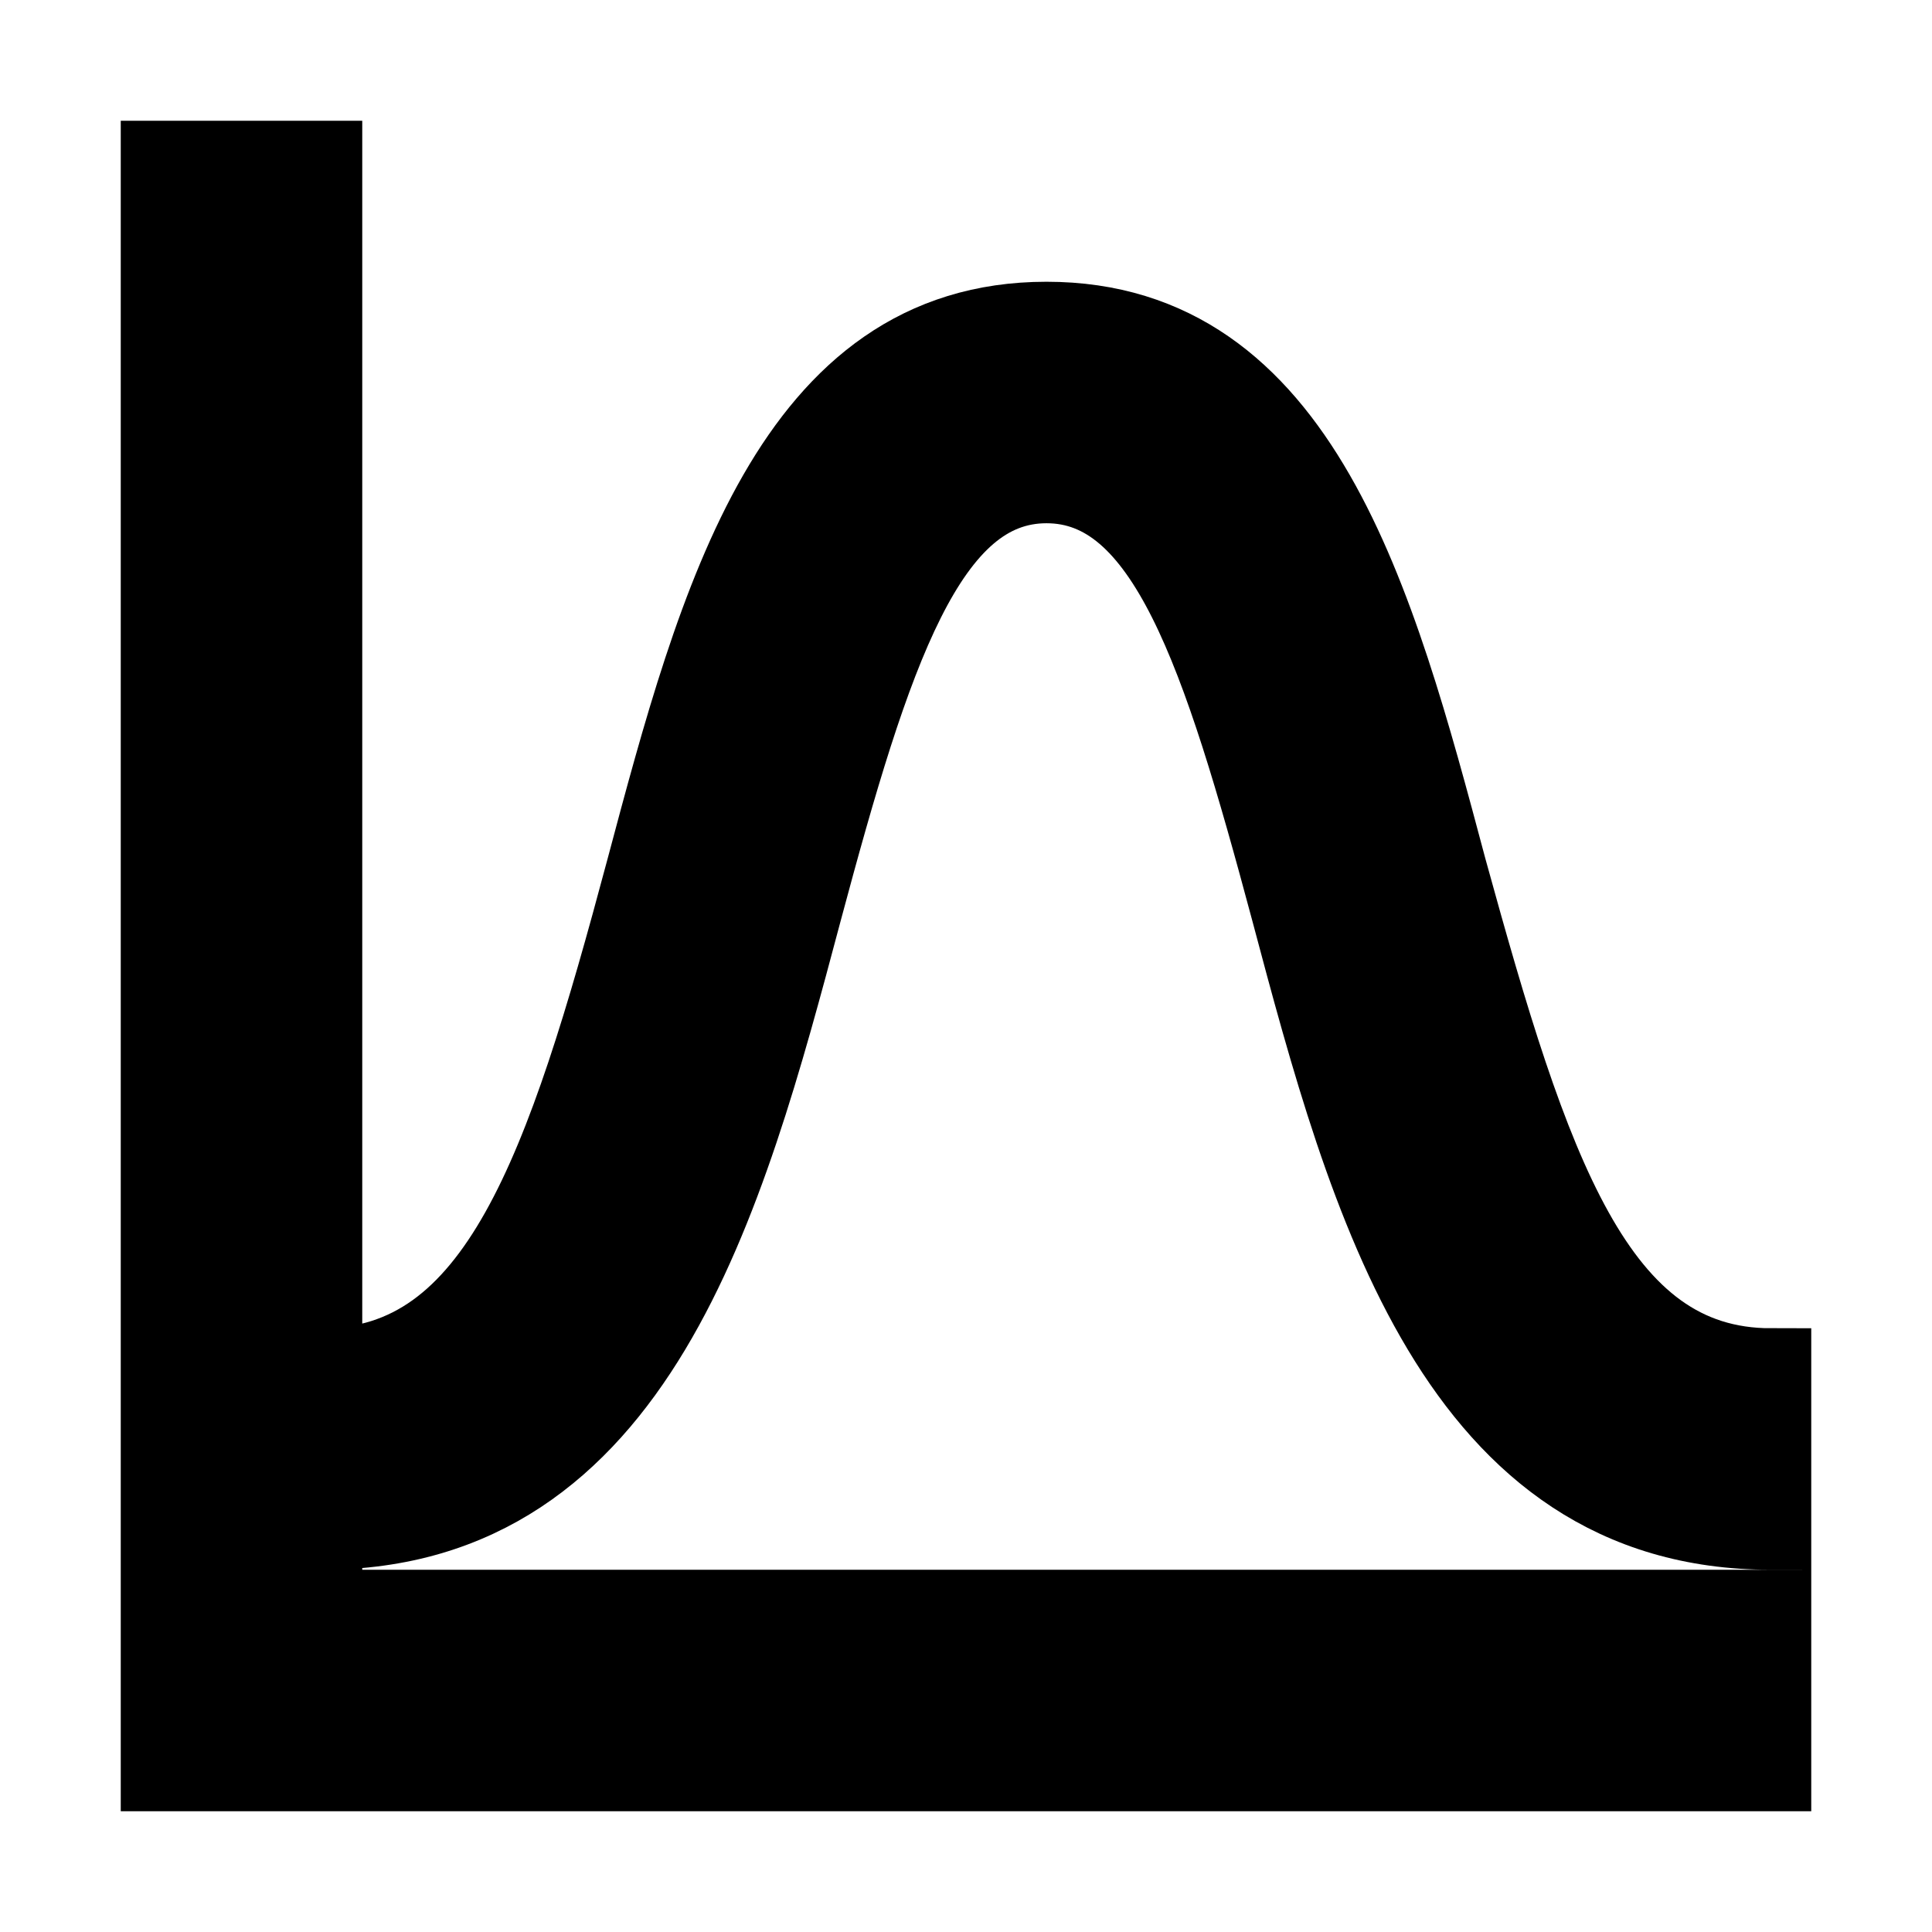
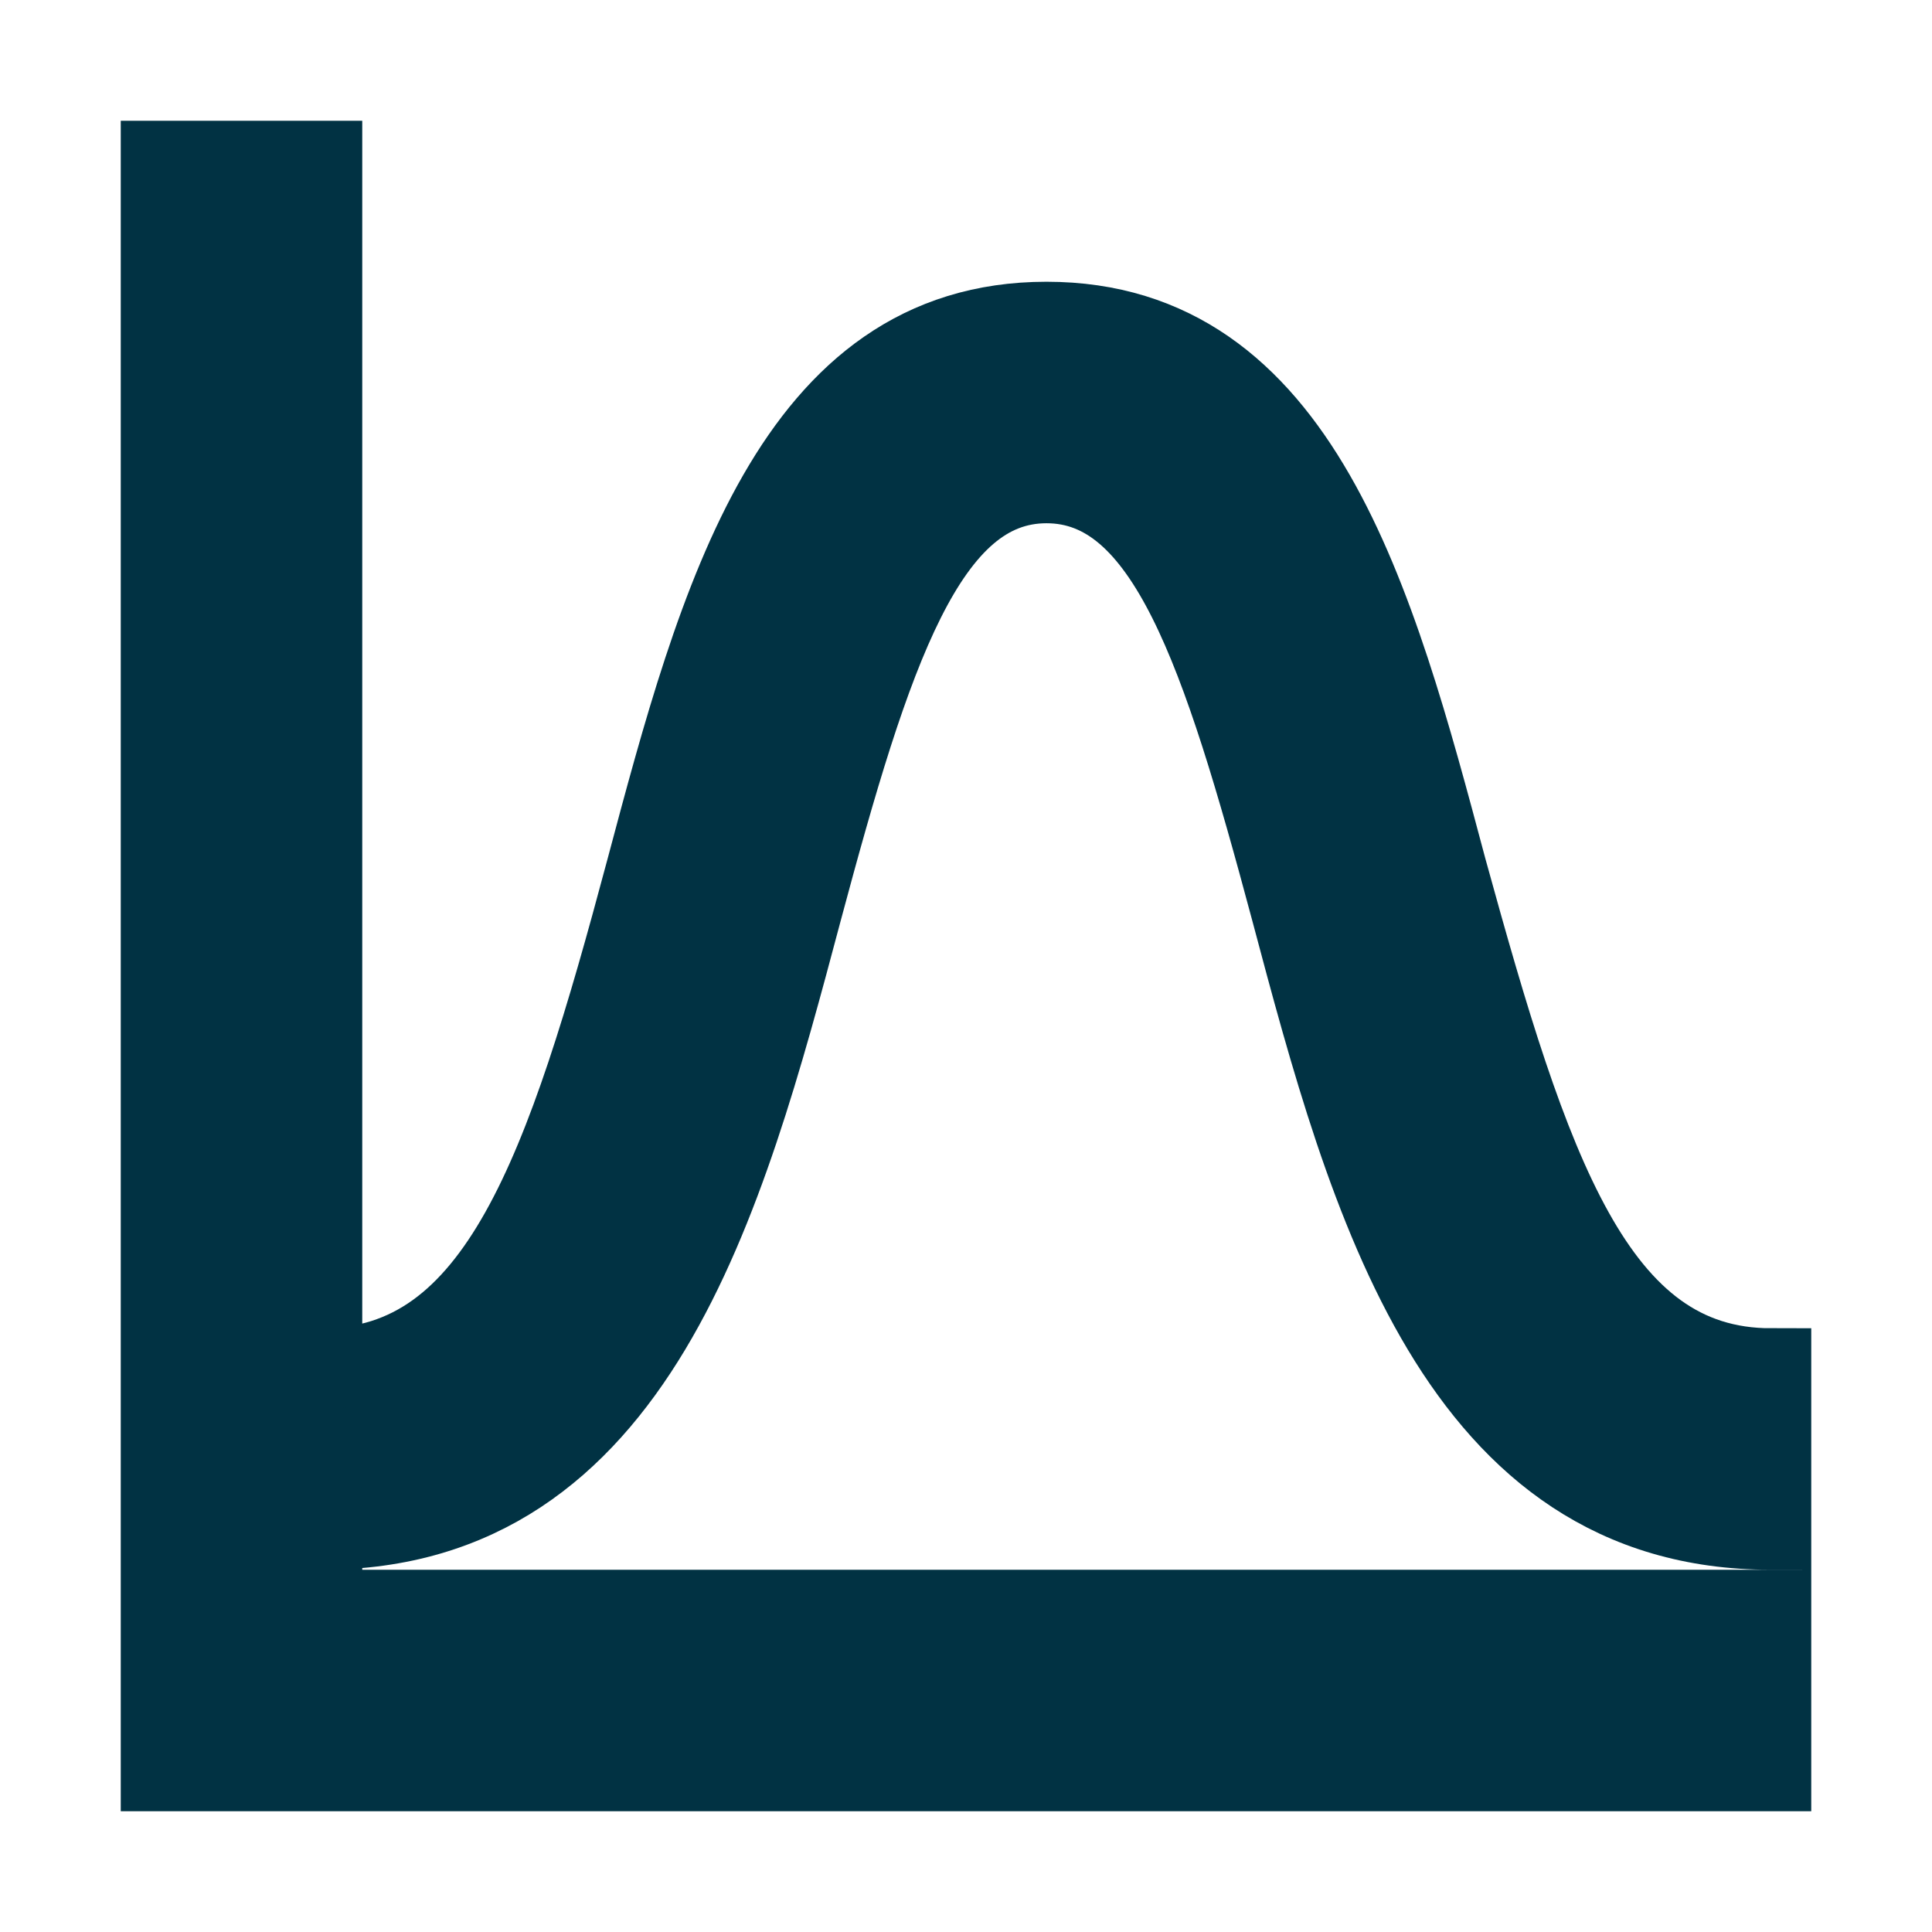
- <svg xmlns="http://www.w3.org/2000/svg" version="1.1" width="24" height="24" viewBox="0 0 24 24">
-   <path style="stroke:rgb(0,0,0)" d="M9.96,11.31C10.82,8.1 11.5,6 13,6C14.5,6 15.18,8.1 16.04,11.31C17,14.92 18.1,19 22,19V17C19.8,17 19,14.54 17.97,10.8C17.08,7.46 16.15,4 13,4C9.85,4 8.92,7.46 8.03,10.8C7.03,14.54 6.2,17 4,17V2H2V22H22V20H4V19C7.9,19 9,14.92 9.96,11.31Z" />
+ <svg xmlns="http://www.w3.org/2000/svg" width="24" height="24" viewBox="0 0 24 24" fill="none">
+   <path d="M9.96 11.31C10.82 8.1 11.5 6 13 6C14.5 6 15.18 8.1 16.04 11.31C17 14.92 18.1 19 22 19V17C19.8 17 19 14.54 17.97 10.8C17.08 7.46 16.15 4 13 4C9.85 4 8.92 7.46 8.03 10.8C7.03 14.54 6.2 17 4 17V2H2V22H22V20H4V19C7.9 19 9 14.92 9.96 11.31Z" fill="#013243" stroke="#013243" />
</svg>
